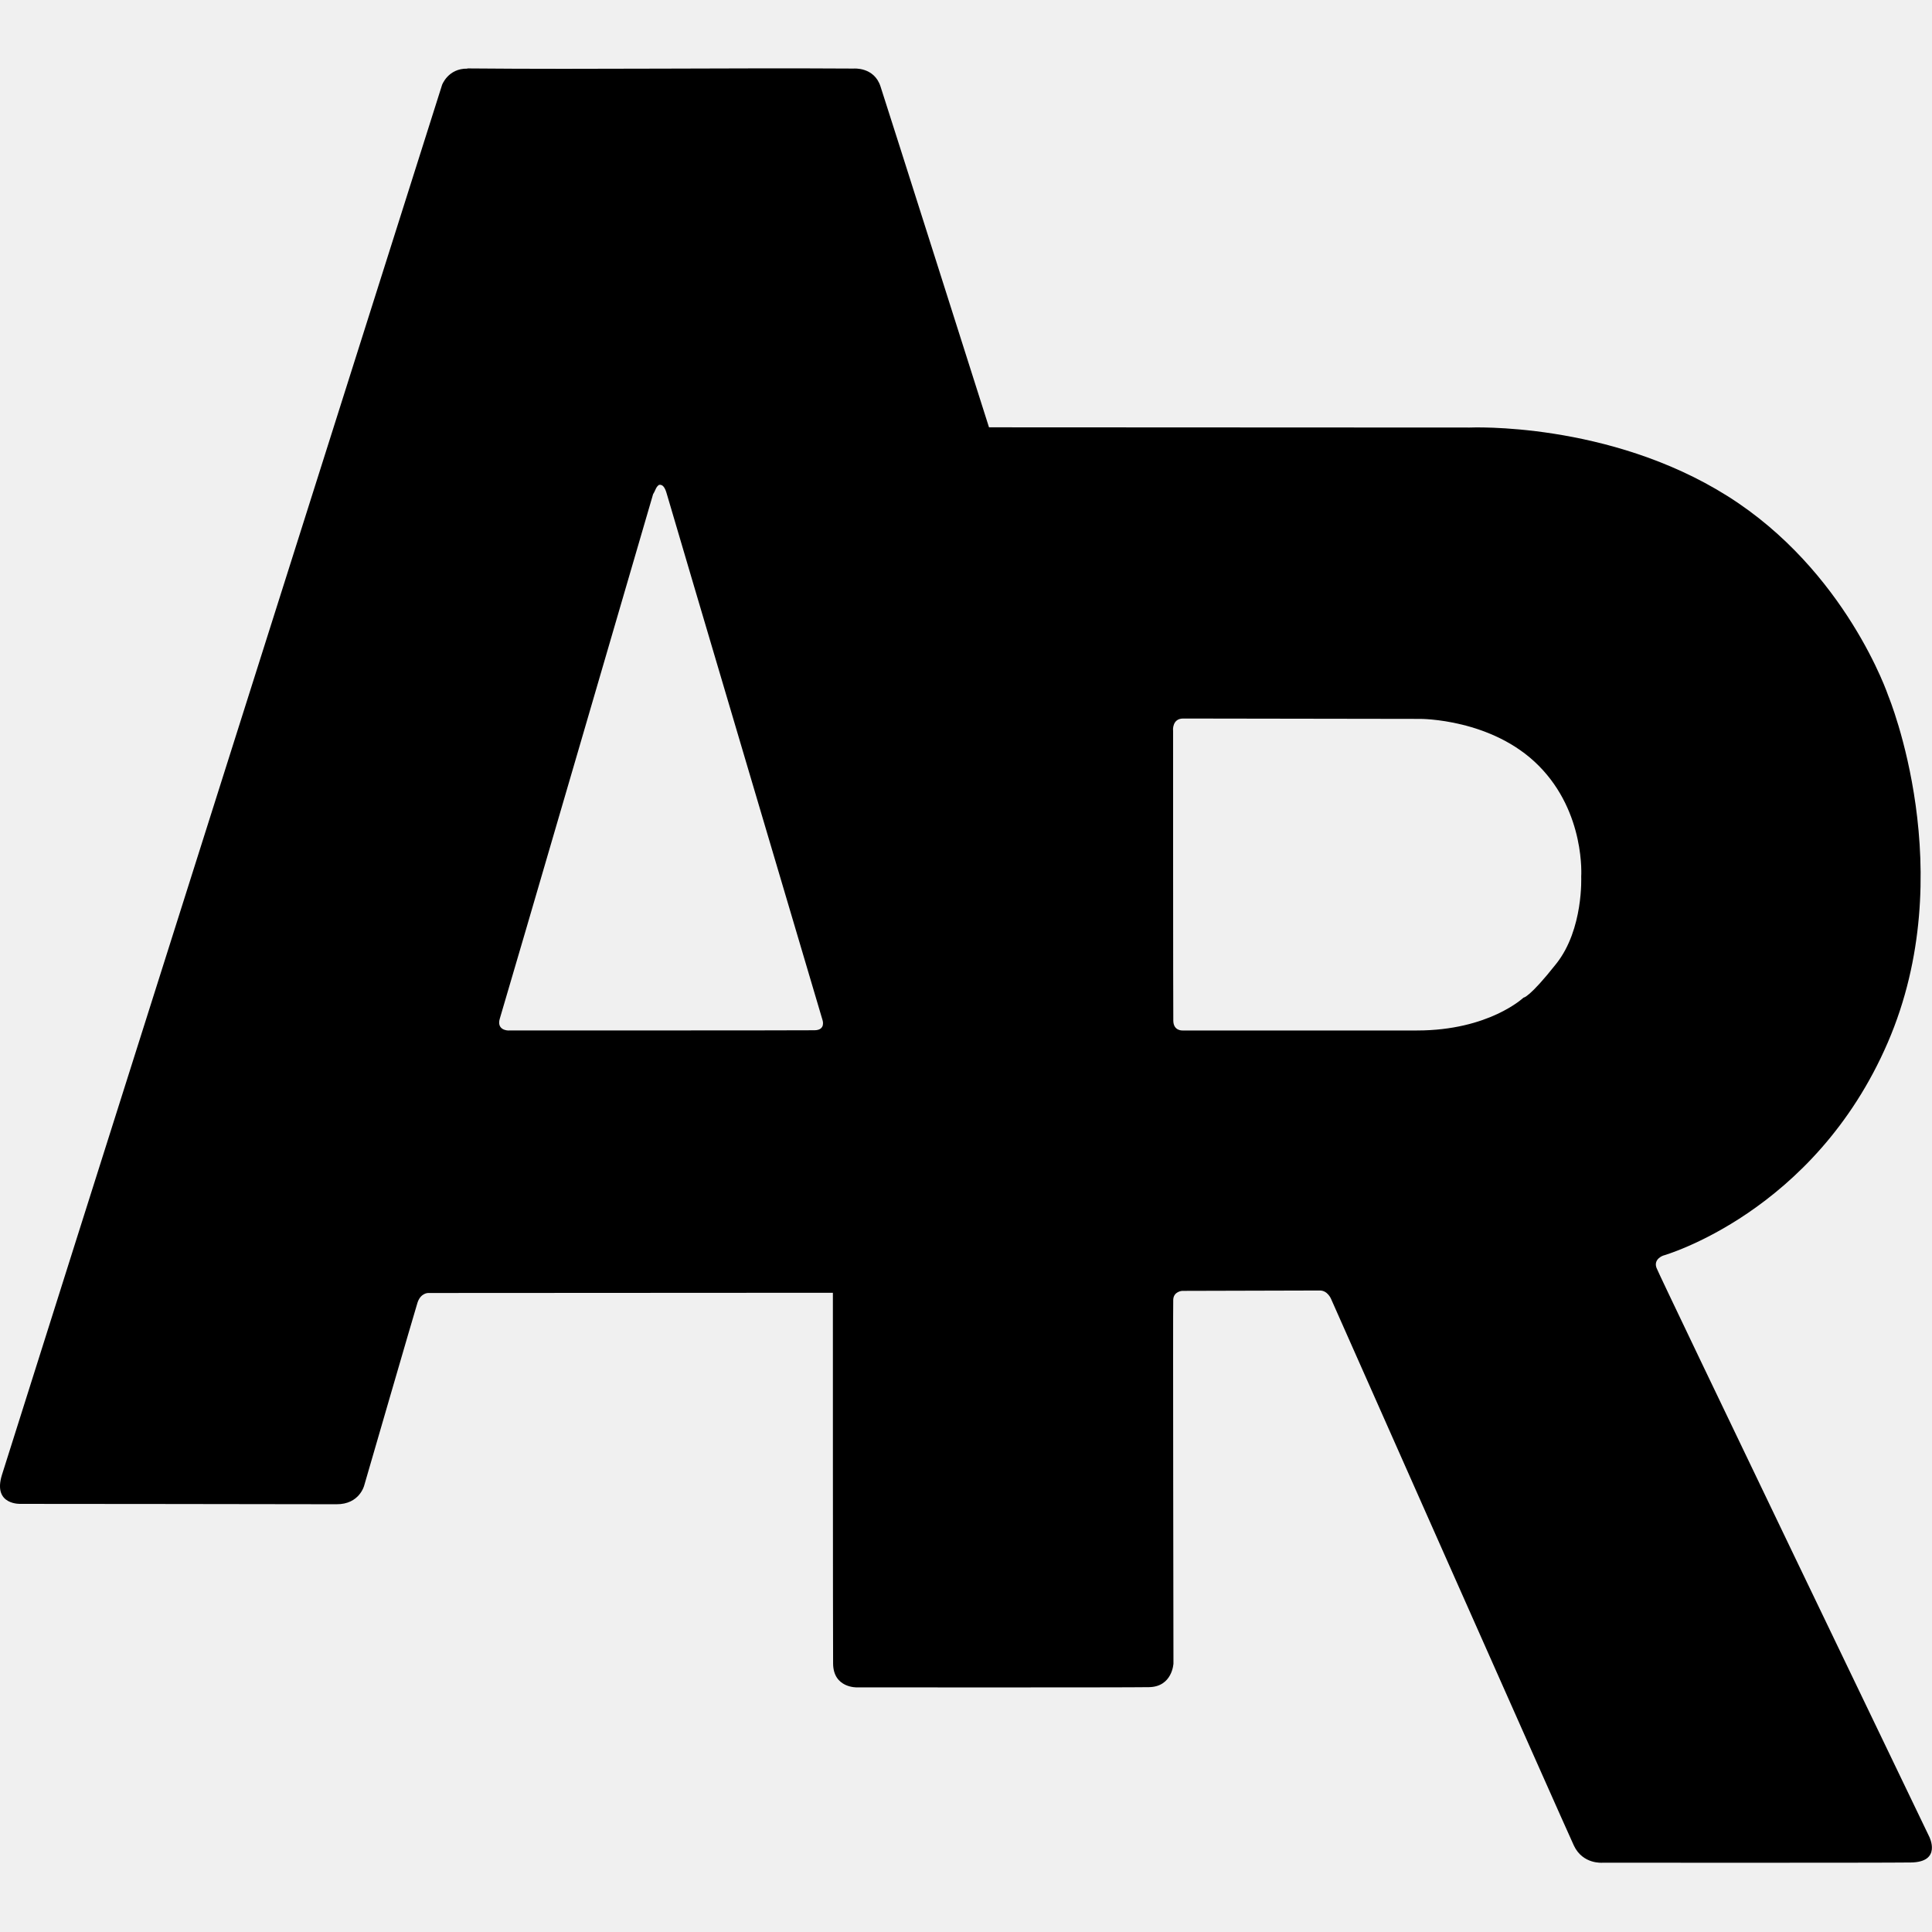
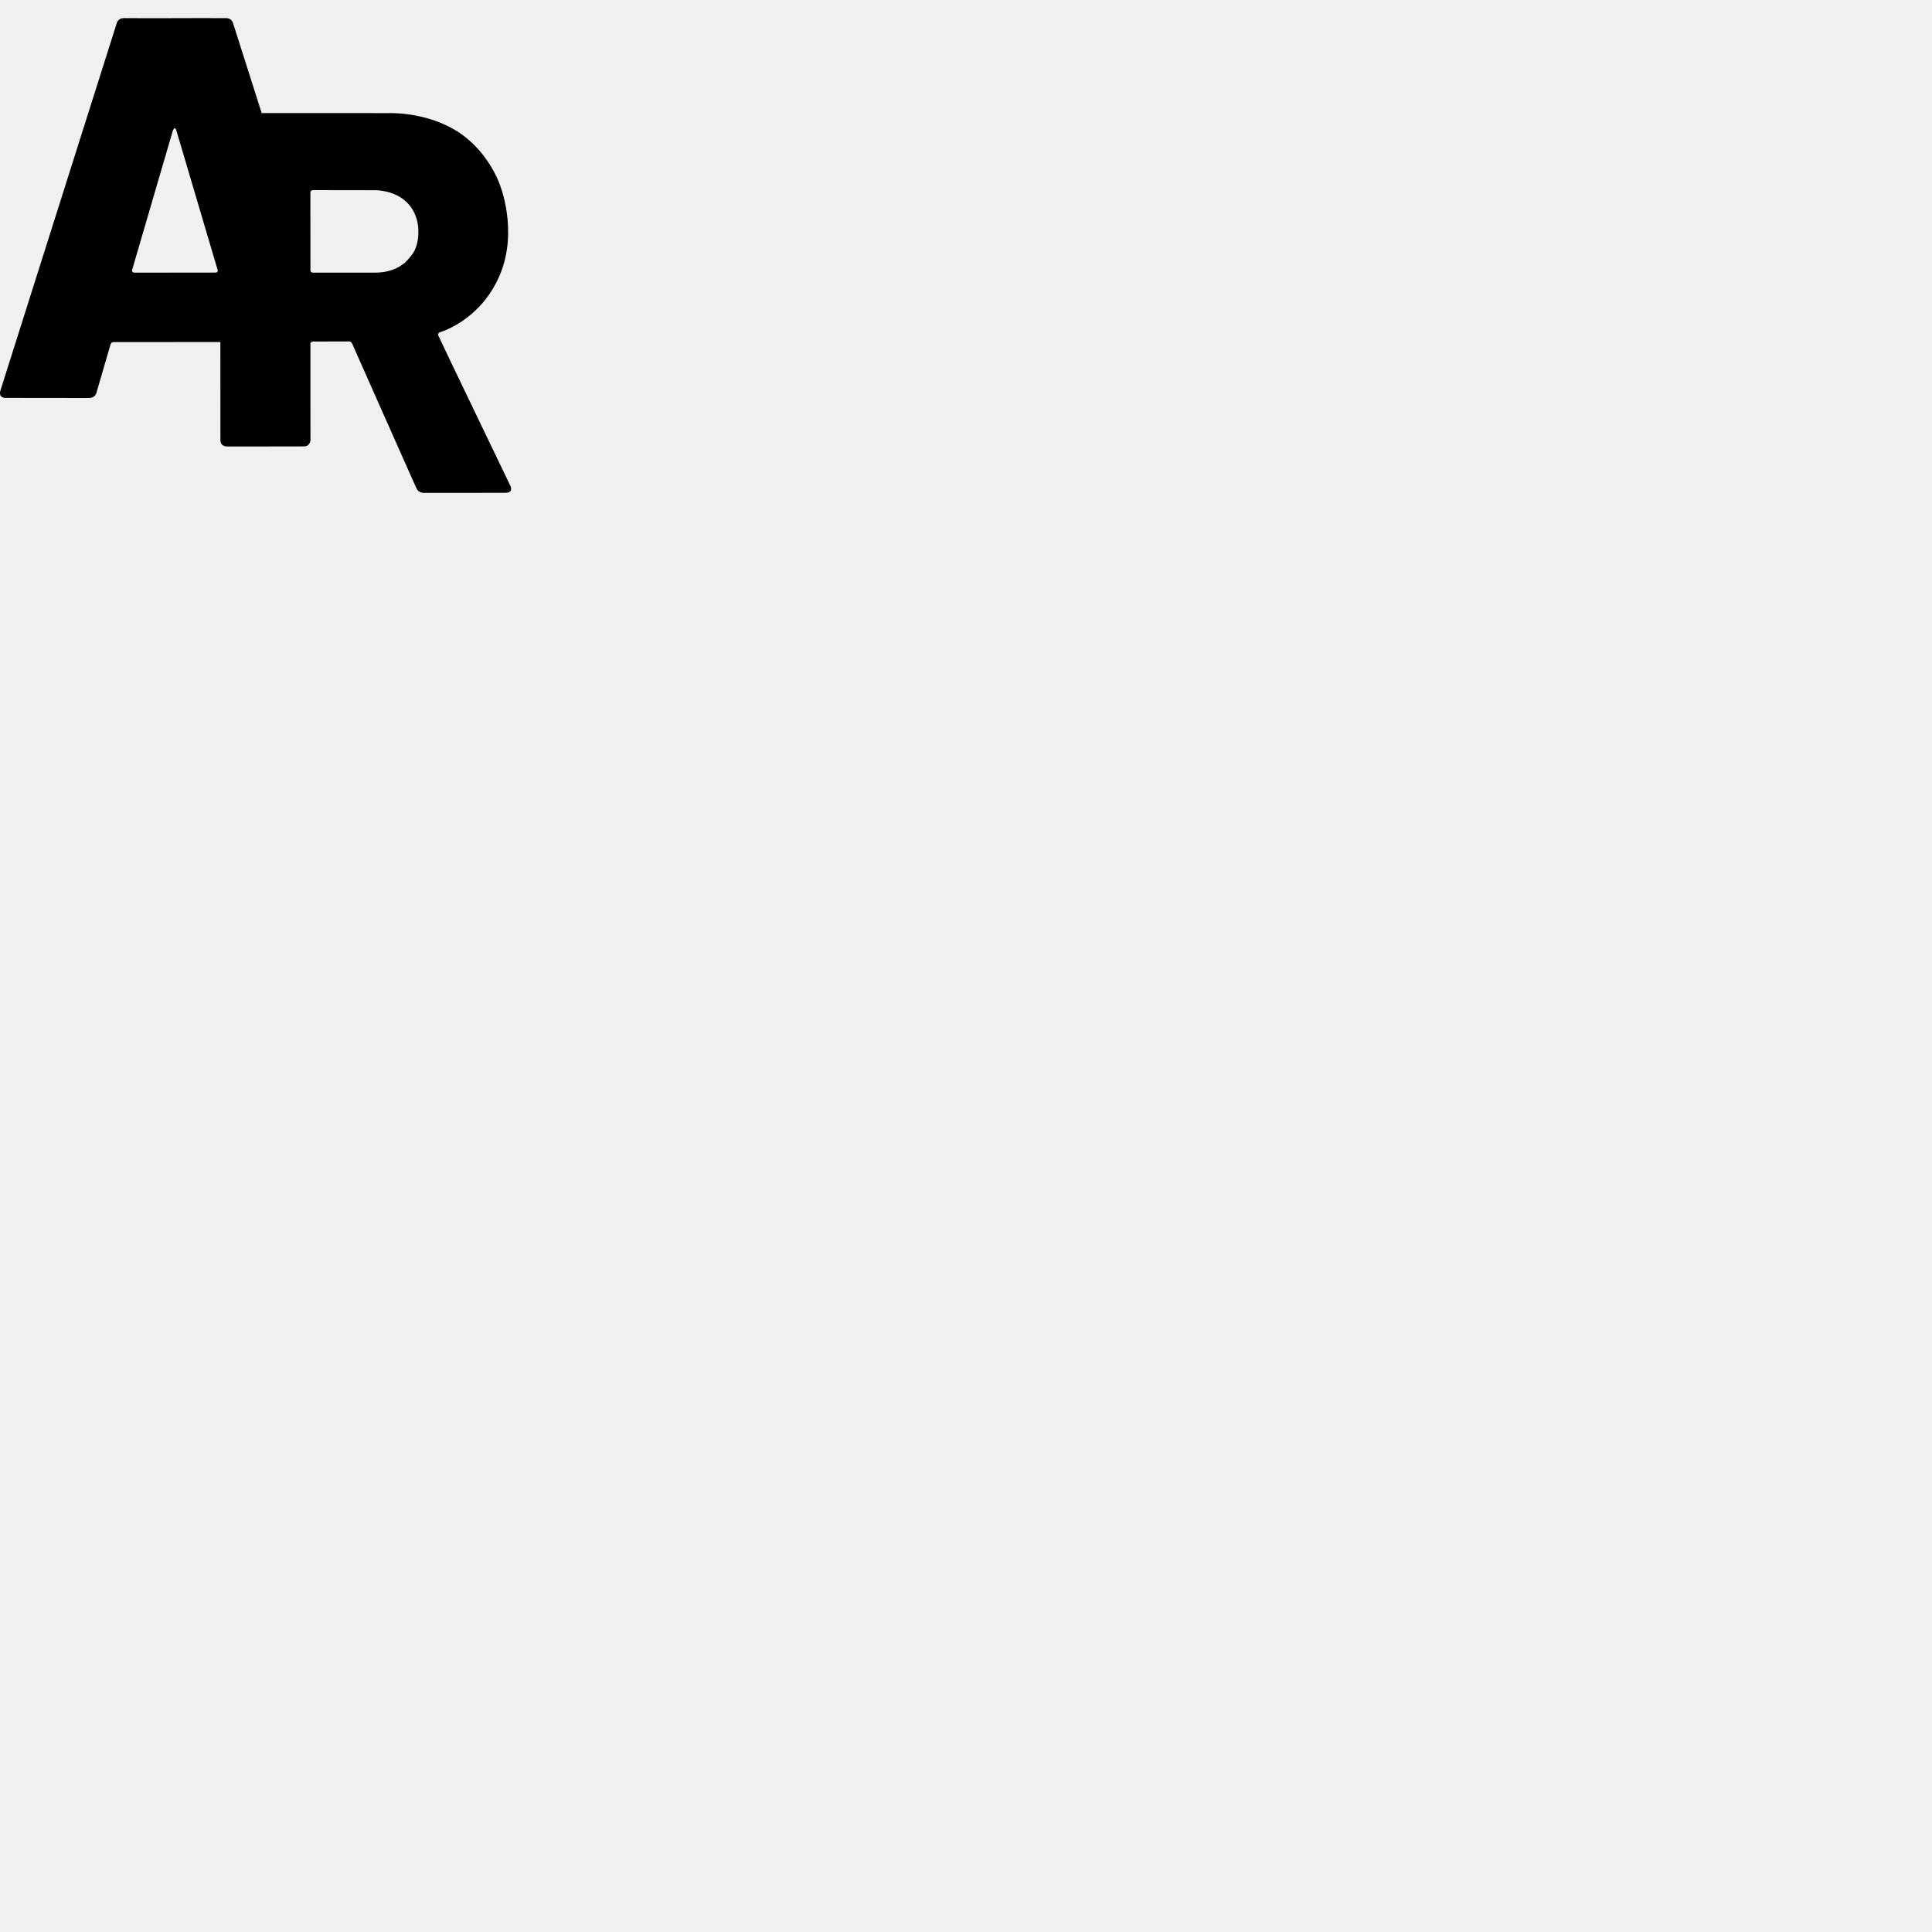
- <svg xmlns="http://www.w3.org/2000/svg" width="100" height="100" version="1.1" viewBox="0 0 26.458 26.458">
+ <svg width="100" height="100" version="1.1">
  <style>
    path {
      fill: #000;
    }
    @media (prefers-color-scheme: dark) {
      path {
        fill: #fff;
      }
    }
  </style>
  <g transform="translate(-33.69 -196.27)">
    <path d="m40.091 197.21c-0.266-5e-3 -0.348 0.225-0.348 0.225v1e-3s-5.898 18.615-6.027 19.034c-0.129 0.419 0.263 0.395 0.263 0.395s4 3e-3 4.318 5e-3c0.318 3e-3 0.381-0.258 0.381-0.258s0.686-2.364 0.729-2.501c0.044-0.137 0.148-0.134 0.148-0.134l5.541-3e-3s8e-5 4.741 0.003 5.078c0.003 0.337 0.326 0.326 0.326 0.326s3.68 3e-3 4-3e-3c0.321-5e-3 0.335-0.324 0.335-0.324s-8e-3 -4.867-0.003-4.982c0.005-0.115 0.123-0.121 0.123-0.121s1.782-5e-3 1.886-5e-3c0.104 0 0.151 0.112 0.151 0.112s3.203 7.225 3.326 7.488c0.123 0.263 0.395 0.236 0.395 0.236s3.789 3e-3 4.22-3e-3c0.431-5e-3 0.252-0.354 0.252-0.354s-3.688-7.663-3.734-7.787c-0.047-0.123 0.09-0.17 0.09-0.17s2.067-0.581 3.076-2.917c1.009-2.336 8e-3 -4.747 8e-3 -4.747s-0.575-1.714-2.203-2.738c-1.629-1.024-3.53-0.938-3.53-0.938l-6.583-3e-3s-1.398-4.401-1.486-4.669c-0.088-0.269-0.367-0.244-0.367-0.244-1.763-0.011-3.531 0.014-5.291-2e-3zm2.619 5.702c0.075-0.022 0.102 0.09 0.114 0.13 0.088 0.307 2.13 7.197 2.13 7.197s0.048 0.137-0.108 0.14c-0.156 3e-3 -4.2 3e-3 -4.2 3e-3s-0.162-3e-3 -0.11-0.167c0.052-0.164 2.098-7.178 2.098-7.178 0.031-0.046 0.037-0.096 0.077-0.124zm7.184 3.198c0.148 0 3.246 5e-3 3.246 5e-3s0.982-5e-3 1.623 0.642c0.642 0.647 0.581 1.519 0.581 1.519s0.033 0.718-0.34 1.19c-0.373 0.472-0.45 0.466-0.45 0.466s-0.472 0.45-1.459 0.45h-3.211s-0.123 8e-3 -0.126-0.132c-0.003-0.14-0.003-3.981-0.003-3.981h-0.001s-0.011-0.159 0.138-0.159z" />
  </g>
</svg>
